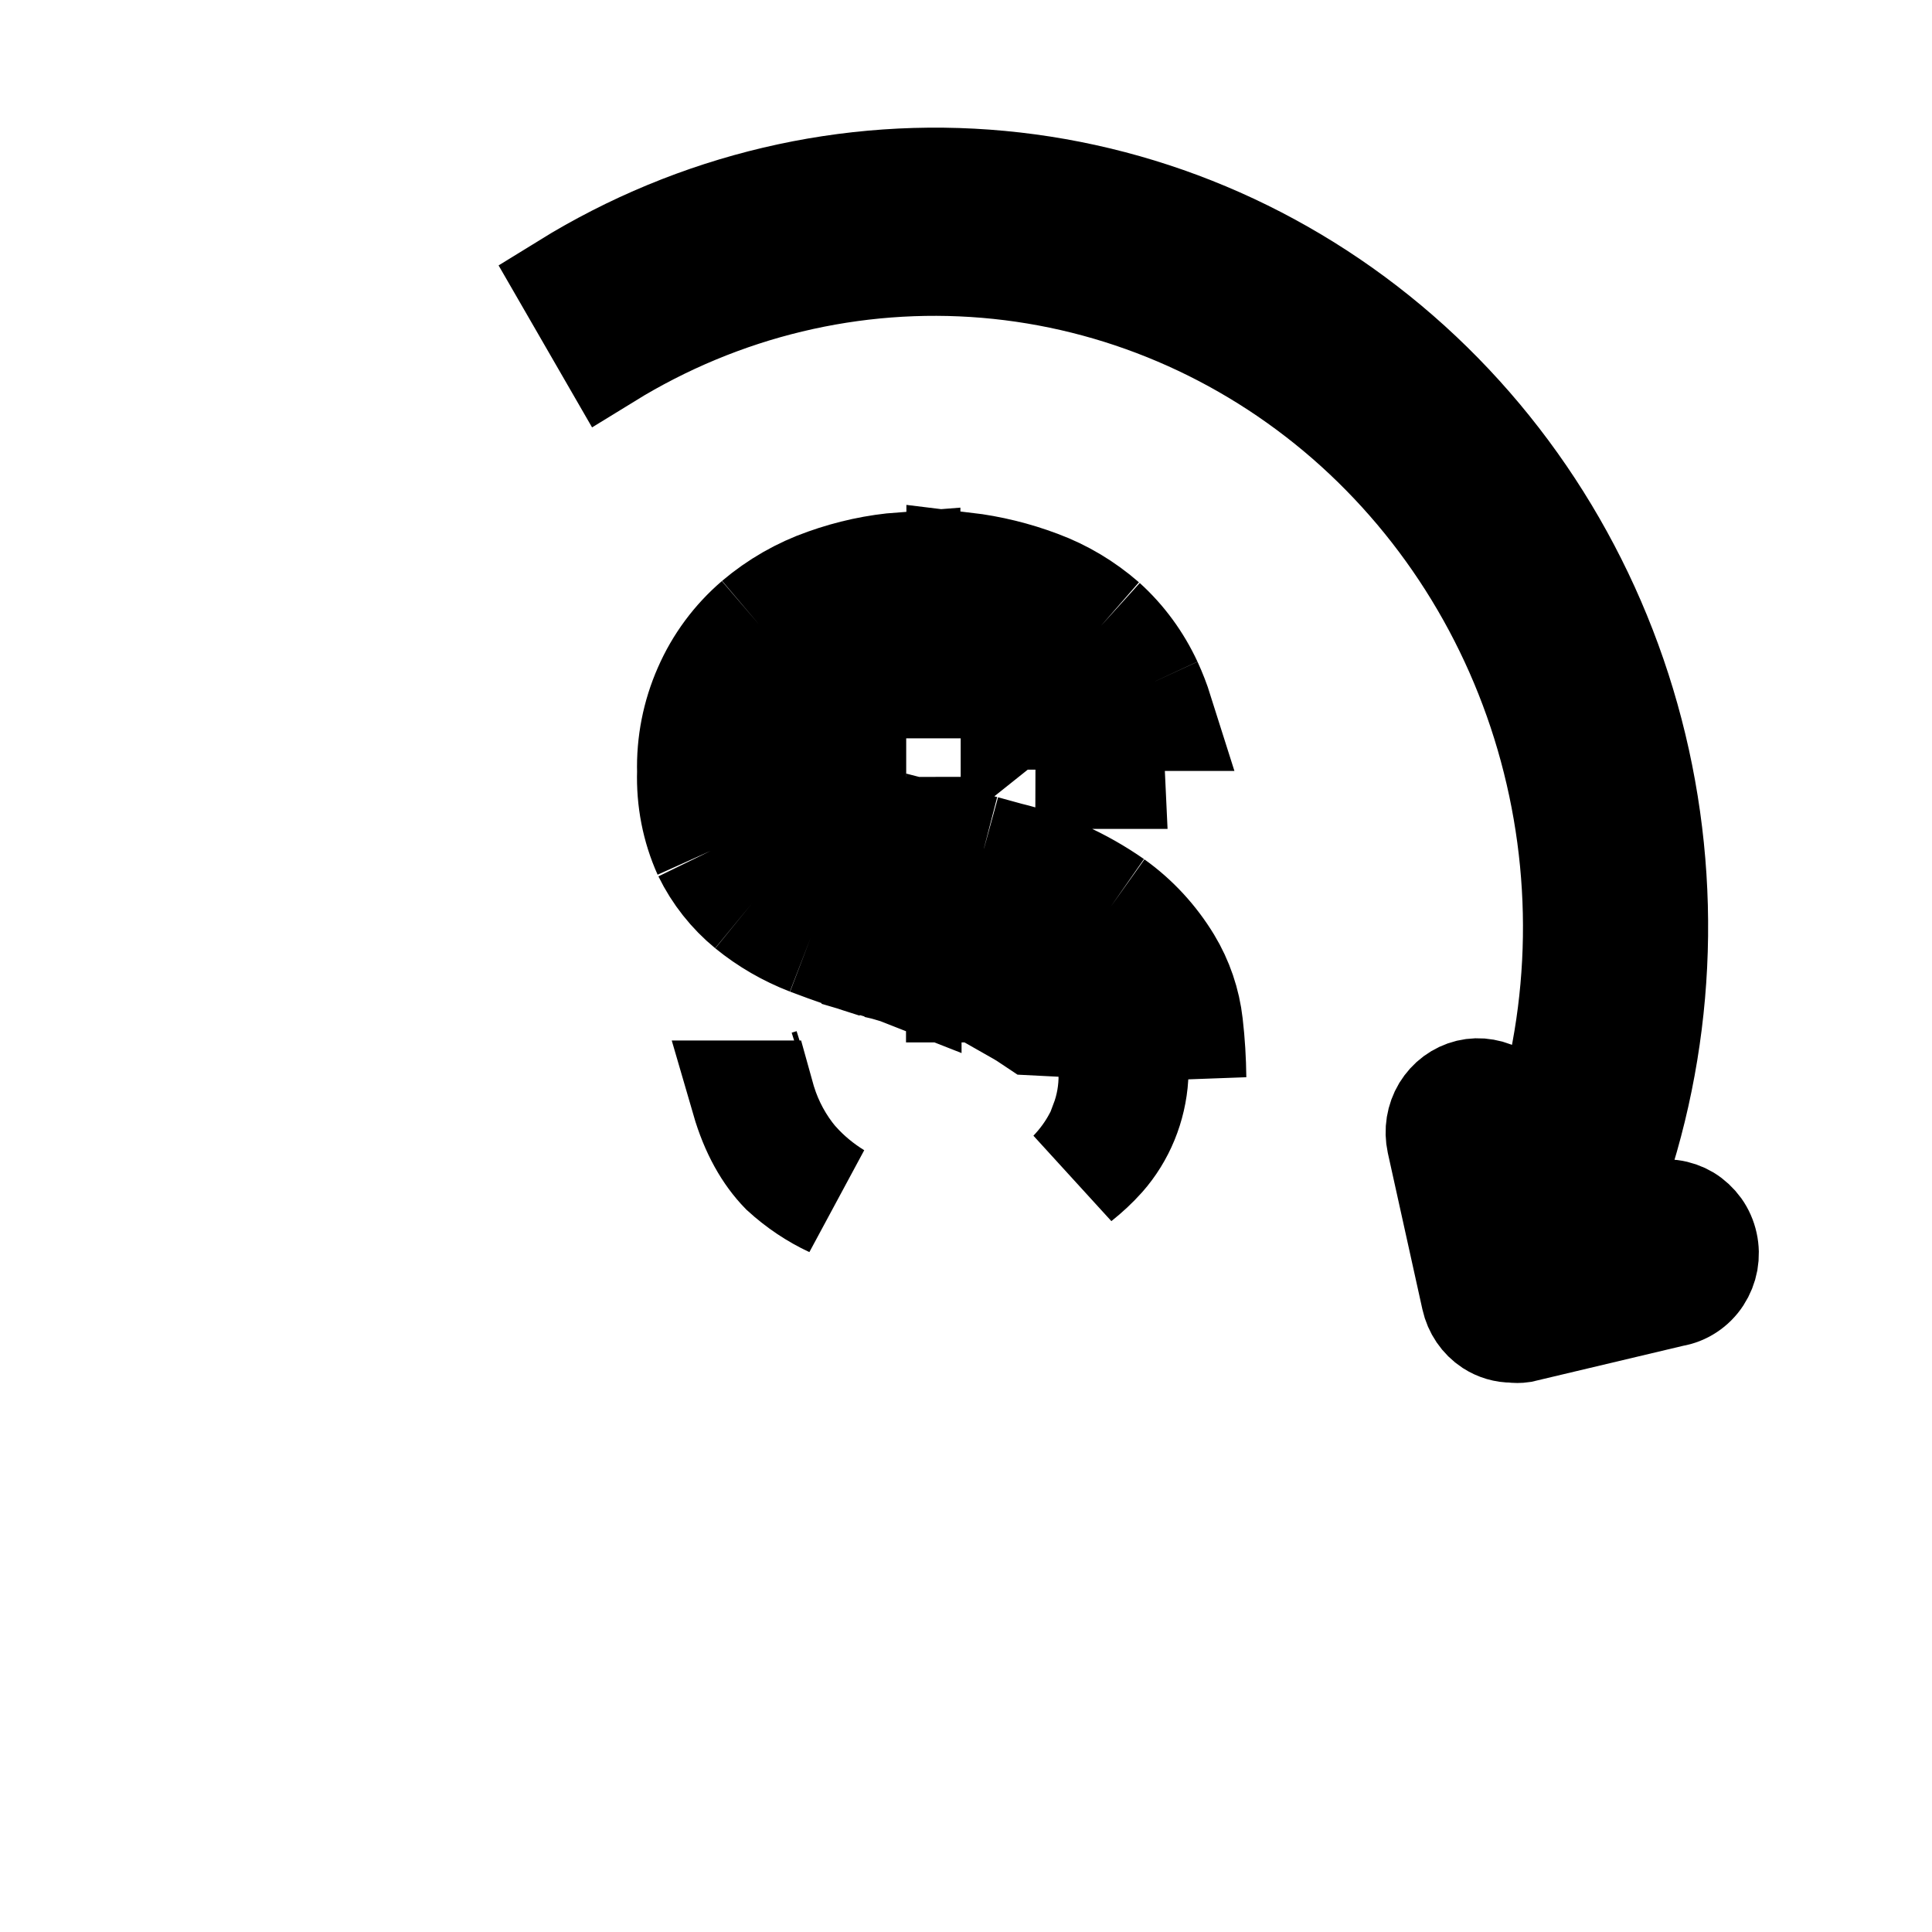
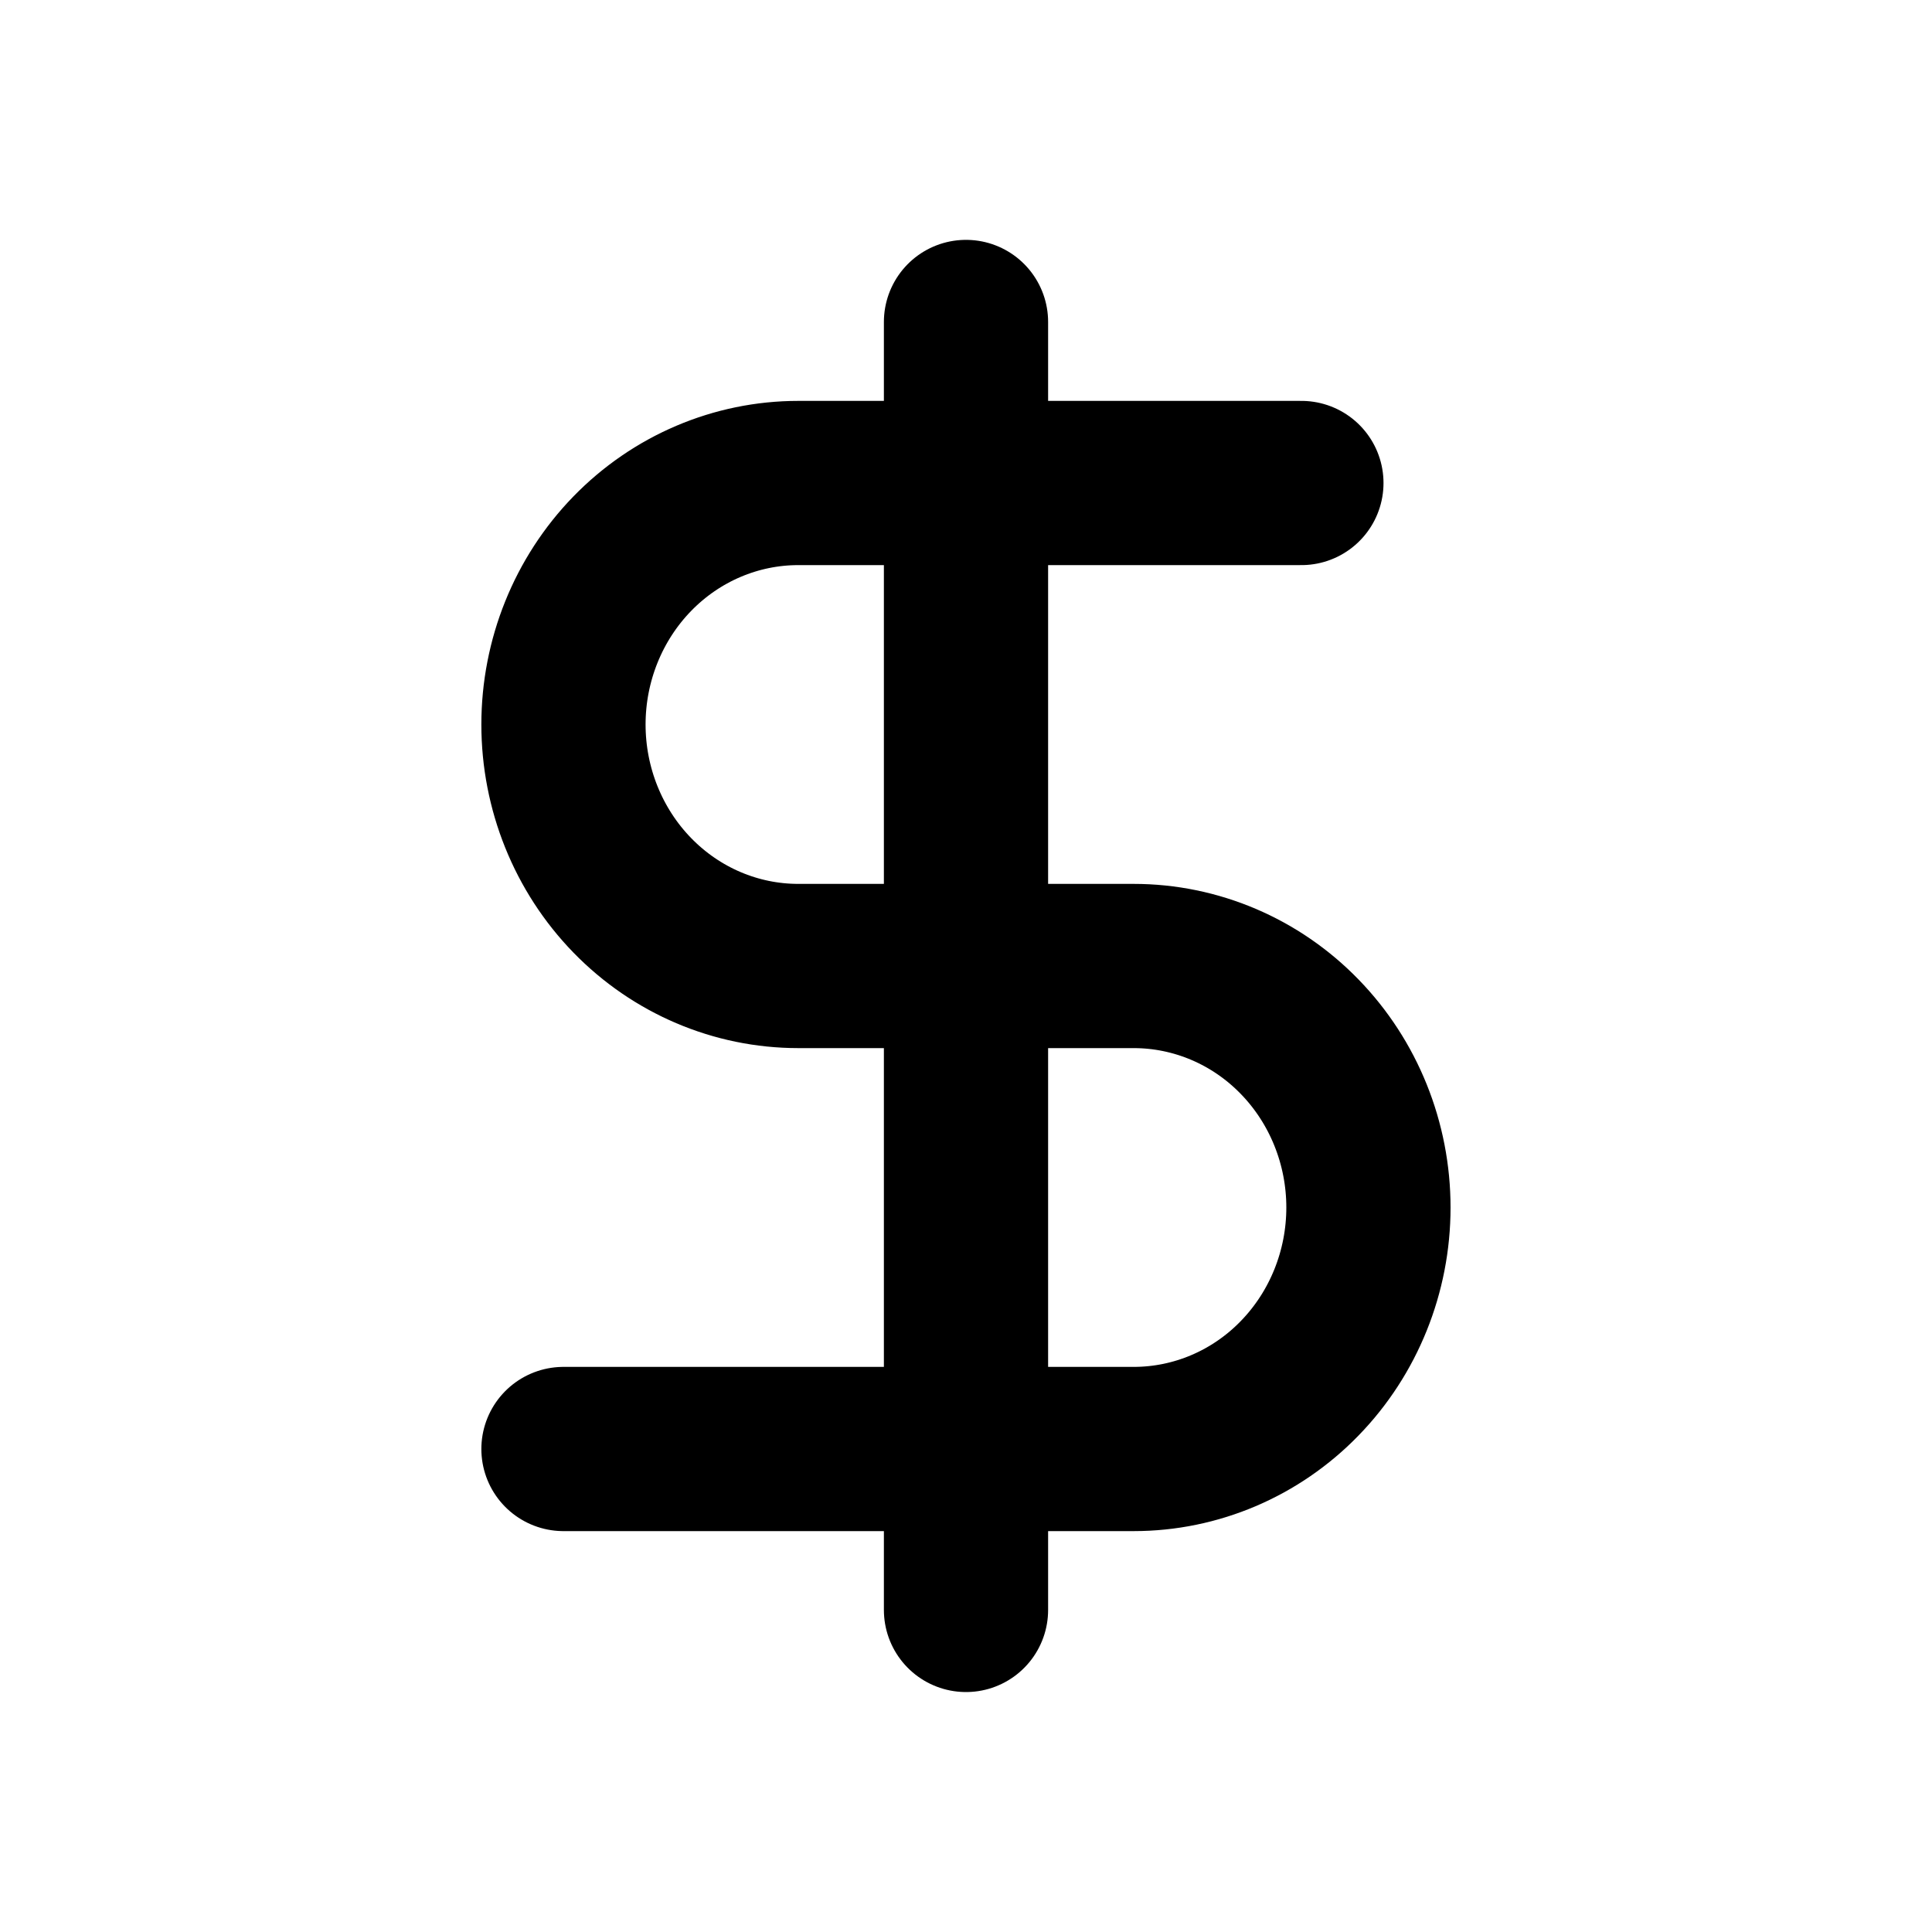
<svg xmlns="http://www.w3.org/2000/svg" width="20" height="20" viewBox="0 0 20 20" fill="none">
-   <g stroke="currentColor">
-     <path d="M12.268 10.612C12.243 10.39 12.17 10.176 12.055 9.986C11.911 9.749 11.722 9.544 11.499 9.385M12.268 10.612L10.73 10.534C10.672 10.495 10.614 10.458 10.554 10.424V10.191H9.979V10.082V10.031V9.636L9.711 9.521M12.268 10.612C12.289 10.794 12.3 10.976 12.302 11.158L12.268 10.612ZM11.499 9.385C11.172 9.157 10.808 8.993 10.424 8.901L10.173 8.832M11.499 9.385L11.155 9.877C11.154 9.876 11.153 9.876 11.152 9.875M11.499 9.385L11.15 9.874C11.151 9.874 11.152 9.875 11.152 9.875M10.173 8.832L9.983 8.783L9.984 9.356L9.802 9.325L9.436 9.261M10.173 8.832L10.022 9.413L10.019 9.412M10.173 8.832L10.015 9.411L10.019 9.412M9.436 9.261L9.345 9.238V8.866V8.773V8.643L8.783 8.644L8.783 8.396C8.766 8.384 8.749 8.372 8.733 8.359C8.664 8.297 8.611 8.218 8.576 8.131C8.541 8.043 8.526 7.948 8.532 7.854M9.436 9.261L9.794 9.354L10.019 9.412M9.436 9.261L9.281 9.234C8.95 9.177 8.639 9.041 8.371 8.838L8.348 8.821L8.327 8.801C8.191 8.677 8.086 8.522 8.018 8.352C7.954 8.19 7.925 8.017 7.932 7.843M8.532 7.854C8.529 7.731 8.553 7.608 8.603 7.497C8.645 7.404 8.706 7.322 8.781 7.257L8.781 7.225L8.424 6.801C8.38 6.829 8.337 6.86 8.296 6.892M8.532 7.854L7.932 7.869C7.932 7.861 7.932 7.852 7.932 7.843M8.532 7.854L7.933 7.816C7.933 7.825 7.932 7.834 7.932 7.843M8.296 6.892C8.333 6.853 8.372 6.817 8.413 6.782C8.513 6.699 8.624 6.629 8.742 6.575C8.743 6.575 8.744 6.574 8.745 6.574C8.79 6.554 8.835 6.536 8.882 6.521L8.894 6.517L8.894 6.517C9.04 6.472 9.192 6.447 9.345 6.443V6.443L9.354 6.443C9.362 6.443 9.371 6.443 9.379 6.443L9.38 6.443L9.342 6.439V5.902C9.077 5.922 8.816 5.979 8.564 6.069C8.309 6.158 8.072 6.294 7.863 6.471M8.296 6.892C8.197 6.997 8.117 7.117 8.057 7.248L8.057 7.248L8.055 7.253C7.972 7.439 7.93 7.64 7.932 7.843M8.296 6.892C8.281 6.904 8.266 6.916 8.252 6.928M7.863 6.471C7.648 6.655 7.475 6.887 7.36 7.151C7.244 7.414 7.187 7.701 7.195 7.991C7.186 8.273 7.24 8.553 7.355 8.809M7.863 6.471L8.253 6.927C8.253 6.927 8.252 6.928 8.252 6.928M7.863 6.471L8.251 6.929C8.251 6.929 8.252 6.928 8.252 6.928M7.355 8.809C7.458 9.02 7.605 9.205 7.784 9.352M7.355 8.809L7.893 8.544C7.895 8.547 7.896 8.55 7.898 8.554M7.355 8.809L7.902 8.564C7.901 8.56 7.899 8.557 7.898 8.554M7.784 9.352C7.968 9.502 8.173 9.62 8.393 9.705M7.784 9.352L8.161 8.886C8.162 8.887 8.163 8.887 8.163 8.888M7.784 9.352L8.165 8.889C8.164 8.889 8.164 8.888 8.163 8.888M8.393 9.705C8.621 9.792 8.849 9.87 9.077 9.941M8.393 9.705L8.608 9.144C8.448 9.083 8.299 8.997 8.163 8.888M8.393 9.705L8.608 9.144C8.815 9.224 9.023 9.295 9.233 9.361M9.077 9.941C9.141 9.955 9.198 9.969 9.253 9.986M9.077 9.941L9.208 9.355C9.216 9.357 9.224 9.359 9.233 9.361M9.077 9.941L9.256 9.368C9.248 9.366 9.24 9.363 9.233 9.361M9.253 9.986C9.287 9.996 9.321 10.007 9.354 10.02V9.653L9.253 9.986ZM9.253 9.986L9.354 9.638V9.439L9.408 9.451L9.42 9.409C9.421 9.41 9.422 9.41 9.423 9.41M9.423 9.41C9.424 9.411 9.426 9.411 9.427 9.412L9.414 9.453L9.608 9.497L9.711 9.521M9.423 9.41C9.359 9.391 9.296 9.375 9.233 9.361M9.423 9.41C9.489 9.43 9.553 9.453 9.616 9.48L9.711 9.521M9.711 9.521L10.088 9.607C10.44 9.687 10.773 9.835 11.071 10.041L11.101 10.062L11.128 10.086C11.278 10.219 11.393 10.385 11.467 10.57L10.91 10.792L11.467 10.57C11.537 10.744 11.567 10.931 11.558 11.117C11.561 11.297 11.53 11.475 11.466 11.643V11.675L11.395 11.808C11.325 11.941 11.236 12.062 11.132 12.171C11.219 12.102 11.301 12.026 11.376 11.942C11.567 11.725 11.683 11.444 11.702 11.145C11.7 10.99 11.69 10.835 11.672 10.681L11.671 10.68C11.656 10.543 11.611 10.412 11.542 10.297C11.44 10.129 11.307 9.986 11.152 9.875M11.152 9.875C10.888 9.691 10.593 9.558 10.284 9.484L10.275 9.482L10.266 9.48L10.019 9.412M8.252 6.928C8.107 7.052 7.989 7.211 7.909 7.392C7.829 7.574 7.789 7.774 7.795 7.975L7.795 7.993L7.795 8.01C7.788 8.198 7.824 8.384 7.898 8.554M7.898 8.554C7.964 8.684 8.055 8.798 8.163 8.888M10.843 6.81C10.756 6.726 10.658 6.653 10.55 6.596C10.55 6.595 10.549 6.594 10.548 6.594C10.538 6.589 10.528 6.583 10.517 6.578C10.351 6.495 10.169 6.449 9.983 6.443V5.903C10.241 5.934 10.495 5.996 10.739 6.088C10.979 6.177 11.201 6.31 11.396 6.48M10.843 6.81C10.745 6.745 10.64 6.691 10.53 6.65L10.527 6.649L10.527 6.649C10.514 6.644 10.502 6.64 10.489 6.635C10.324 6.576 10.153 6.533 9.98 6.508L9.981 7.042L9.981 7.043H10.285H10.545V7.275L10.961 6.943C10.963 6.944 10.964 6.946 10.965 6.947M10.843 6.81C10.896 6.846 10.948 6.885 10.997 6.928M10.843 6.81C10.887 6.853 10.928 6.899 10.965 6.947M10.965 6.947C10.966 6.949 10.968 6.951 10.969 6.953L10.545 7.277V7.389C10.658 7.558 10.719 7.759 10.72 7.966V7.381H11.211M10.965 6.947C11.07 7.079 11.152 7.226 11.211 7.381M11.211 7.381C11.284 7.572 11.321 7.775 11.32 7.981H11.46C11.451 7.773 11.403 7.569 11.32 7.381M11.211 7.381H11.32M11.32 7.381H11.96C11.93 7.286 11.894 7.193 11.852 7.102M11.32 7.381C11.316 7.372 11.312 7.363 11.308 7.354M11.852 7.102C11.742 6.865 11.587 6.653 11.396 6.48M11.852 7.102L11.308 7.354M11.852 7.102L11.308 7.354M11.396 6.48L11.001 6.931C10.999 6.93 10.998 6.929 10.997 6.928M11.396 6.48L10.993 6.925C10.995 6.926 10.996 6.927 10.997 6.928M10.997 6.928C11.126 7.046 11.232 7.19 11.308 7.354M11.308 7.354L11.308 7.354M11.308 7.354L11.308 7.354M8.209 12.067C8.333 12.205 8.476 12.322 8.632 12.418C8.456 12.336 8.292 12.226 8.144 12.091C7.982 11.924 7.846 11.691 7.753 11.371H7.837C7.842 11.389 7.847 11.407 7.853 11.425C7.924 11.654 8.039 11.866 8.193 12.05L8.201 12.059L8.209 12.067ZM8.915 6.586C9.056 6.545 9.199 6.518 9.345 6.504V7.043V7.043L9.056 7.043L9.055 7.043L8.781 7.044L8.781 7.225L8.43 6.797C8.535 6.73 8.647 6.676 8.763 6.635L8.763 6.635L8.767 6.634C8.812 6.617 8.858 6.602 8.904 6.589C8.908 6.588 8.911 6.587 8.915 6.586ZM8.375 11.263L8.426 11.247L8.375 11.263Z" stroke-width="1.2" />
-     <mask id="path-2-inside-1">
-       <path d="M17.322 13.442L15.759 13.813C15.725 13.818 15.69 13.818 15.656 13.813C15.571 13.814 15.487 13.789 15.414 13.742C15.312 13.675 15.24 13.569 15.213 13.447L14.855 11.828C14.842 11.767 14.84 11.704 14.85 11.643C14.86 11.582 14.881 11.523 14.913 11.47C14.945 11.418 14.986 11.372 15.035 11.336C15.084 11.3 15.139 11.274 15.197 11.26C15.256 11.246 15.316 11.244 15.376 11.255C15.435 11.265 15.491 11.287 15.542 11.32C15.593 11.353 15.637 11.396 15.672 11.447C15.707 11.497 15.732 11.554 15.745 11.615L15.836 12.024C16.322 10.699 16.398 9.251 16.053 7.879C15.709 6.508 14.961 5.282 13.914 4.37C12.866 3.459 11.571 2.907 10.208 2.792C8.845 2.677 7.481 3.005 6.305 3.729L5.837 2.918C7.197 2.078 8.78 1.705 10.357 1.853C11.935 2.001 13.427 2.663 14.619 3.743C15.811 4.824 16.643 6.267 16.995 7.867C17.347 9.467 17.201 11.142 16.578 12.65L17.119 12.523C17.179 12.504 17.242 12.498 17.304 12.505C17.366 12.513 17.426 12.534 17.48 12.566C17.534 12.599 17.581 12.643 17.619 12.695C17.656 12.747 17.682 12.806 17.696 12.87C17.71 12.933 17.711 12.998 17.7 13.062C17.688 13.126 17.664 13.186 17.629 13.24C17.594 13.294 17.549 13.339 17.496 13.374C17.443 13.409 17.384 13.432 17.322 13.442Z" />
-     </mask>
-     <path d="M17.322 13.442L15.759 13.813C15.725 13.818 15.69 13.818 15.656 13.813C15.571 13.814 15.487 13.789 15.414 13.742C15.312 13.675 15.24 13.569 15.213 13.447L14.855 11.828C14.842 11.767 14.84 11.704 14.85 11.643C14.86 11.582 14.881 11.523 14.913 11.47C14.945 11.418 14.986 11.372 15.035 11.336C15.084 11.3 15.139 11.274 15.197 11.26C15.256 11.246 15.316 11.244 15.376 11.255C15.435 11.265 15.491 11.287 15.542 11.32C15.593 11.353 15.637 11.396 15.672 11.447C15.707 11.497 15.732 11.554 15.745 11.615L15.836 12.024C16.322 10.699 16.398 9.251 16.053 7.879C15.709 6.508 14.961 5.282 13.914 4.37C12.866 3.459 11.571 2.907 10.208 2.792C8.845 2.677 7.481 3.005 6.305 3.729L5.837 2.918C7.197 2.078 8.78 1.705 10.357 1.853C11.935 2.001 13.427 2.663 14.619 3.743C15.811 4.824 16.643 6.267 16.995 7.867C17.347 9.467 17.201 11.142 16.578 12.65L17.119 12.523C17.179 12.504 17.242 12.498 17.304 12.505C17.366 12.513 17.426 12.534 17.48 12.566C17.534 12.599 17.581 12.643 17.619 12.695C17.656 12.747 17.682 12.806 17.696 12.87C17.71 12.933 17.711 12.998 17.7 13.062C17.688 13.126 17.664 13.186 17.629 13.24C17.594 13.294 17.549 13.339 17.496 13.374C17.443 13.409 17.384 13.432 17.322 13.442Z" />
-     <path d="M15.759 13.813L15.92 15.002L15.979 14.994L16.036 14.981L15.759 13.813ZM15.656 13.813L15.818 12.624L15.735 12.613L15.652 12.613L15.656 13.813ZM15.414 13.742L14.755 14.745L14.766 14.752L15.414 13.742ZM15.213 13.447L16.386 13.192L16.385 13.188L15.213 13.447ZM14.855 11.828L16.027 11.568L16.026 11.567L14.855 11.828ZM15.745 11.615L14.574 11.876L14.574 11.876L15.745 11.615ZM15.836 12.024L14.665 12.285L15.556 16.276L16.963 12.437L15.836 12.024ZM6.305 3.729L5.265 4.328L5.882 5.398L6.934 4.751L6.305 3.729ZM5.837 2.918L5.206 1.897L4.216 2.509L4.798 3.518L5.837 2.918ZM16.578 12.65L15.469 12.192L14.576 14.356L16.854 13.818L16.578 12.65ZM17.119 12.523L17.395 13.691L17.437 13.681L17.478 13.668L17.119 12.523ZM17.045 12.275L15.482 12.646L16.036 14.981L17.599 14.61L17.045 12.275ZM15.597 12.624C15.67 12.614 15.745 12.614 15.818 12.624L15.495 15.002C15.636 15.022 15.779 15.022 15.92 15.002L15.597 12.624ZM15.652 12.613C15.8 12.613 15.943 12.656 16.063 12.733L14.766 14.752C15.031 14.922 15.341 15.014 15.66 15.013L15.652 12.613ZM16.073 12.739C16.241 12.85 16.348 13.015 16.386 13.192L14.041 13.701C14.132 14.123 14.384 14.501 14.755 14.745L16.073 12.739ZM16.385 13.188L16.027 11.568L13.684 12.087L14.042 13.706L16.385 13.188ZM16.026 11.567C16.046 11.655 16.049 11.746 16.034 11.835L13.665 11.452C13.631 11.663 13.637 11.879 13.684 12.088L16.026 11.567ZM16.034 11.835C16.02 11.924 15.989 12.011 15.94 12.09L13.885 10.851C13.774 11.036 13.699 11.24 13.665 11.452L16.034 11.835ZM15.94 12.09C15.892 12.17 15.827 12.243 15.748 12.301L14.322 10.371C14.145 10.502 13.997 10.665 13.885 10.851L15.94 12.09ZM15.748 12.301C15.669 12.36 15.576 12.403 15.476 12.427L14.918 10.093C14.702 10.145 14.499 10.24 14.322 10.371L15.748 12.301ZM15.476 12.427C15.376 12.451 15.272 12.455 15.171 12.437L15.581 10.072C15.361 10.034 15.135 10.041 14.918 10.093L15.476 12.427ZM15.171 12.437C15.069 12.419 14.974 12.382 14.89 12.327L16.194 10.313C16.009 10.193 15.801 10.11 15.581 10.072L15.171 12.437ZM14.89 12.327C14.807 12.273 14.737 12.205 14.684 12.127L16.66 10.766C16.537 10.587 16.38 10.433 16.194 10.313L14.89 12.327ZM14.684 12.127C14.63 12.05 14.594 11.964 14.574 11.876L16.916 11.354C16.87 11.145 16.783 10.945 16.66 10.766L14.684 12.127ZM14.574 11.876L14.665 12.285L17.008 11.762L16.916 11.353L14.574 11.876ZM16.963 12.437C17.532 10.886 17.62 9.191 17.217 7.587L14.889 8.172C15.175 9.31 15.112 10.513 14.71 11.611L16.963 12.437ZM17.217 7.587C16.814 5.982 15.938 4.541 14.702 3.465L13.126 5.275C13.985 6.023 14.604 7.034 14.889 8.172L17.217 7.587ZM14.702 3.465C13.465 2.389 11.93 1.733 10.309 1.597L10.107 3.988C11.213 4.081 12.268 4.529 13.126 5.275L14.702 3.465ZM10.309 1.597C8.687 1.46 7.068 1.85 5.676 2.707L6.934 4.751C7.893 4.16 9.002 3.895 10.107 3.988L10.309 1.597ZM7.344 3.129L6.876 2.318L4.798 3.518L5.265 4.328L7.344 3.129ZM6.468 3.939C7.608 3.234 8.93 2.924 10.245 3.048L10.47 0.658C8.63 0.485 6.787 0.921 5.206 1.897L6.468 3.939ZM10.245 3.048C11.56 3.171 12.81 3.724 13.813 4.633L15.425 2.854C14.044 1.603 12.31 0.831 10.47 0.658L10.245 3.048ZM13.813 4.633C14.817 5.542 15.524 6.764 15.823 8.125L18.167 7.609C17.763 5.771 16.805 4.105 15.425 2.854L13.813 4.633ZM15.823 8.125C16.122 9.487 15.998 10.911 15.469 12.192L17.687 13.108C18.404 11.372 18.571 9.448 18.167 7.609L15.823 8.125ZM16.854 13.818L17.395 13.691L16.843 11.355L16.302 11.482L16.854 13.818ZM17.478 13.668C17.376 13.7 17.267 13.71 17.16 13.697L17.448 11.314C17.216 11.286 16.982 11.308 16.76 11.377L17.478 13.668ZM17.16 13.697C17.053 13.684 16.951 13.648 16.862 13.595L18.099 11.538C17.901 11.419 17.679 11.342 17.448 11.314L17.16 13.697ZM16.862 13.595C16.772 13.541 16.698 13.47 16.64 13.39L18.596 11.999C18.465 11.815 18.296 11.657 18.099 11.538L16.862 13.595ZM16.64 13.39C16.583 13.31 16.544 13.221 16.524 13.129L18.868 12.611C18.819 12.392 18.728 12.184 18.596 11.999L16.64 13.39ZM16.524 13.129C16.504 13.036 16.502 12.941 16.519 12.849L18.881 13.275C18.92 13.055 18.916 12.829 18.868 12.611L16.524 13.129ZM16.519 12.849C16.535 12.756 16.571 12.666 16.624 12.584L18.634 13.896C18.757 13.707 18.841 13.495 18.881 13.275L16.519 12.849ZM16.624 12.584C16.678 12.502 16.749 12.429 16.836 12.372L18.155 14.377C18.348 14.25 18.51 14.086 18.634 13.896L16.624 12.584ZM16.836 12.372C16.923 12.315 17.023 12.275 17.129 12.258L17.515 14.627C17.745 14.589 17.963 14.503 18.155 14.377L16.836 12.372Z" mask="url(#path-2-inside-1)" />
-     <path d="M2.16 6.313C2.16 6.313 2.16 6.313 2.16 6.313L2.16 6.313Z" stroke-width="1.2" />
-   </g>
+   <path d="M10 3.333V16.666" stroke="currentColor" stroke-width="1.7" stroke-linecap="round" stroke-linejoin="round" />
+   <path d="M13.472 5H8.264C7.619 5 7.001 5.263 6.545 5.732C6.089 6.201 5.833 6.837 5.833 7.5C5.833 8.163 6.089 8.799 6.545 9.268C7.001 9.737 7.619 10 8.264 10H11.736C12.38 10 12.999 10.263 13.454 10.732C13.91 11.201 14.166 11.837 14.166 12.5C14.166 13.163 13.91 13.799 13.454 14.268C12.999 14.737 12.38 15 11.736 15H5.833" stroke="currentColor" stroke-width="1.7" stroke-linecap="round" stroke-linejoin="round" />
</svg>
